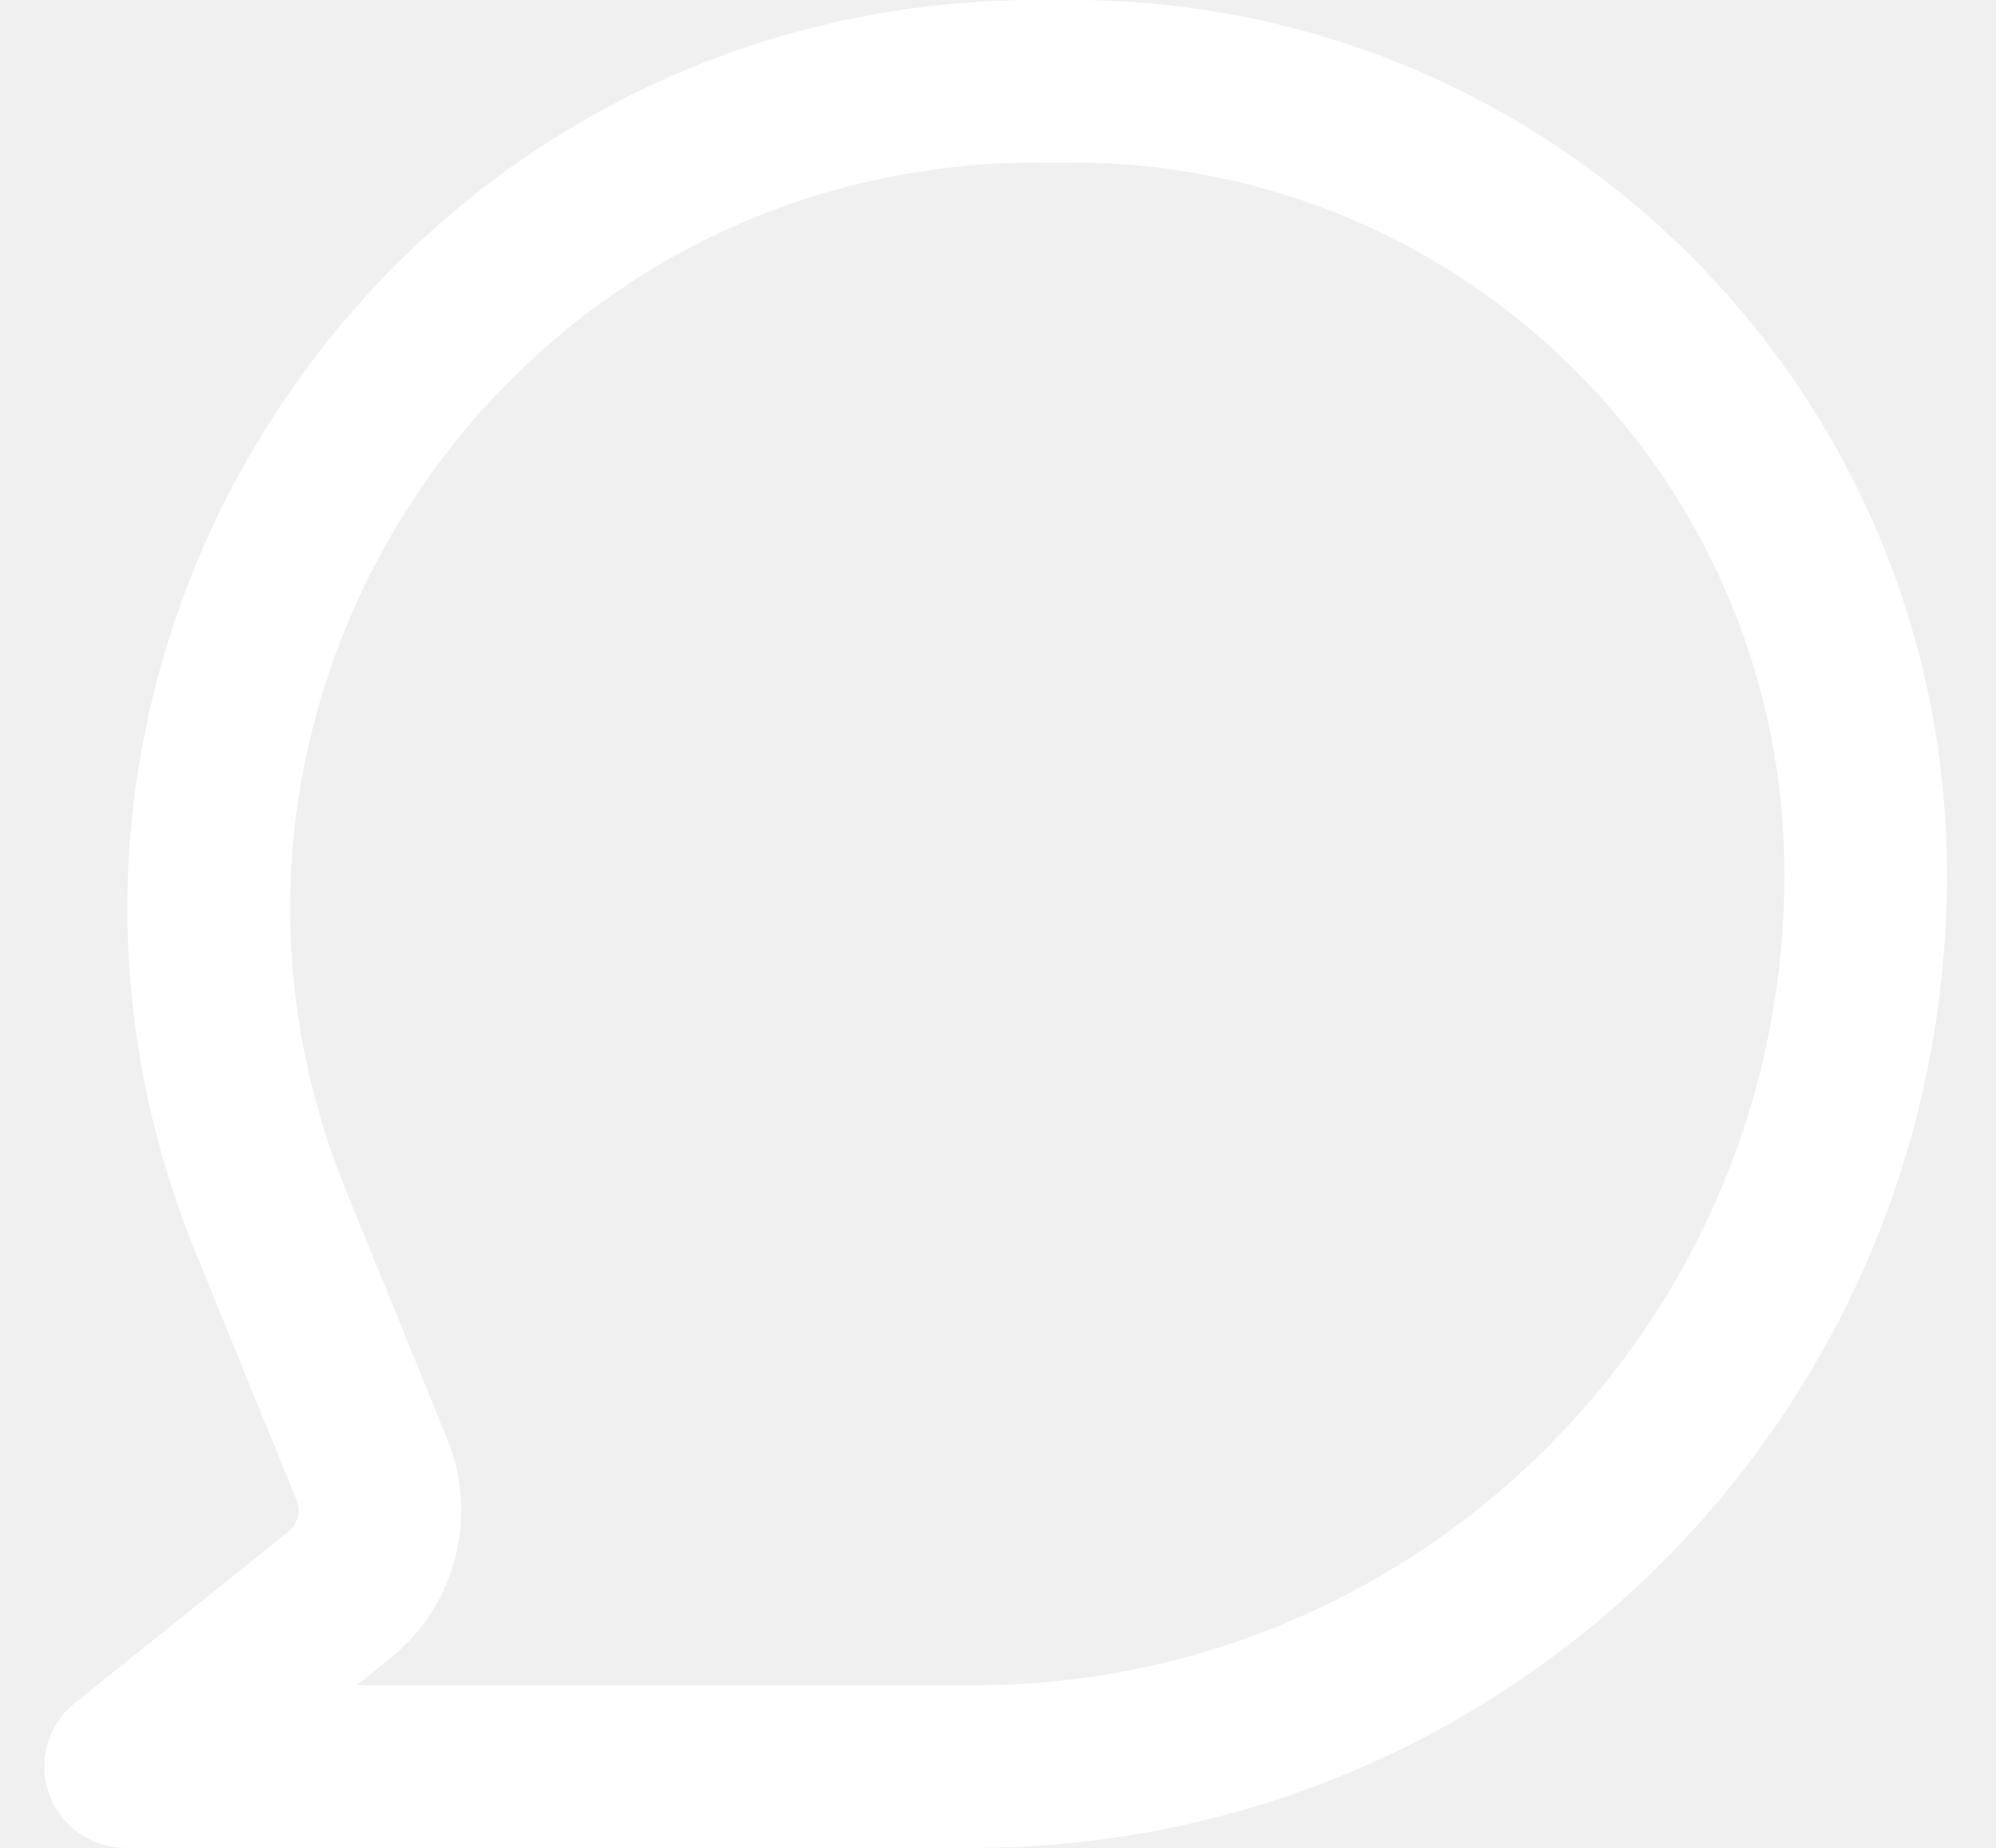
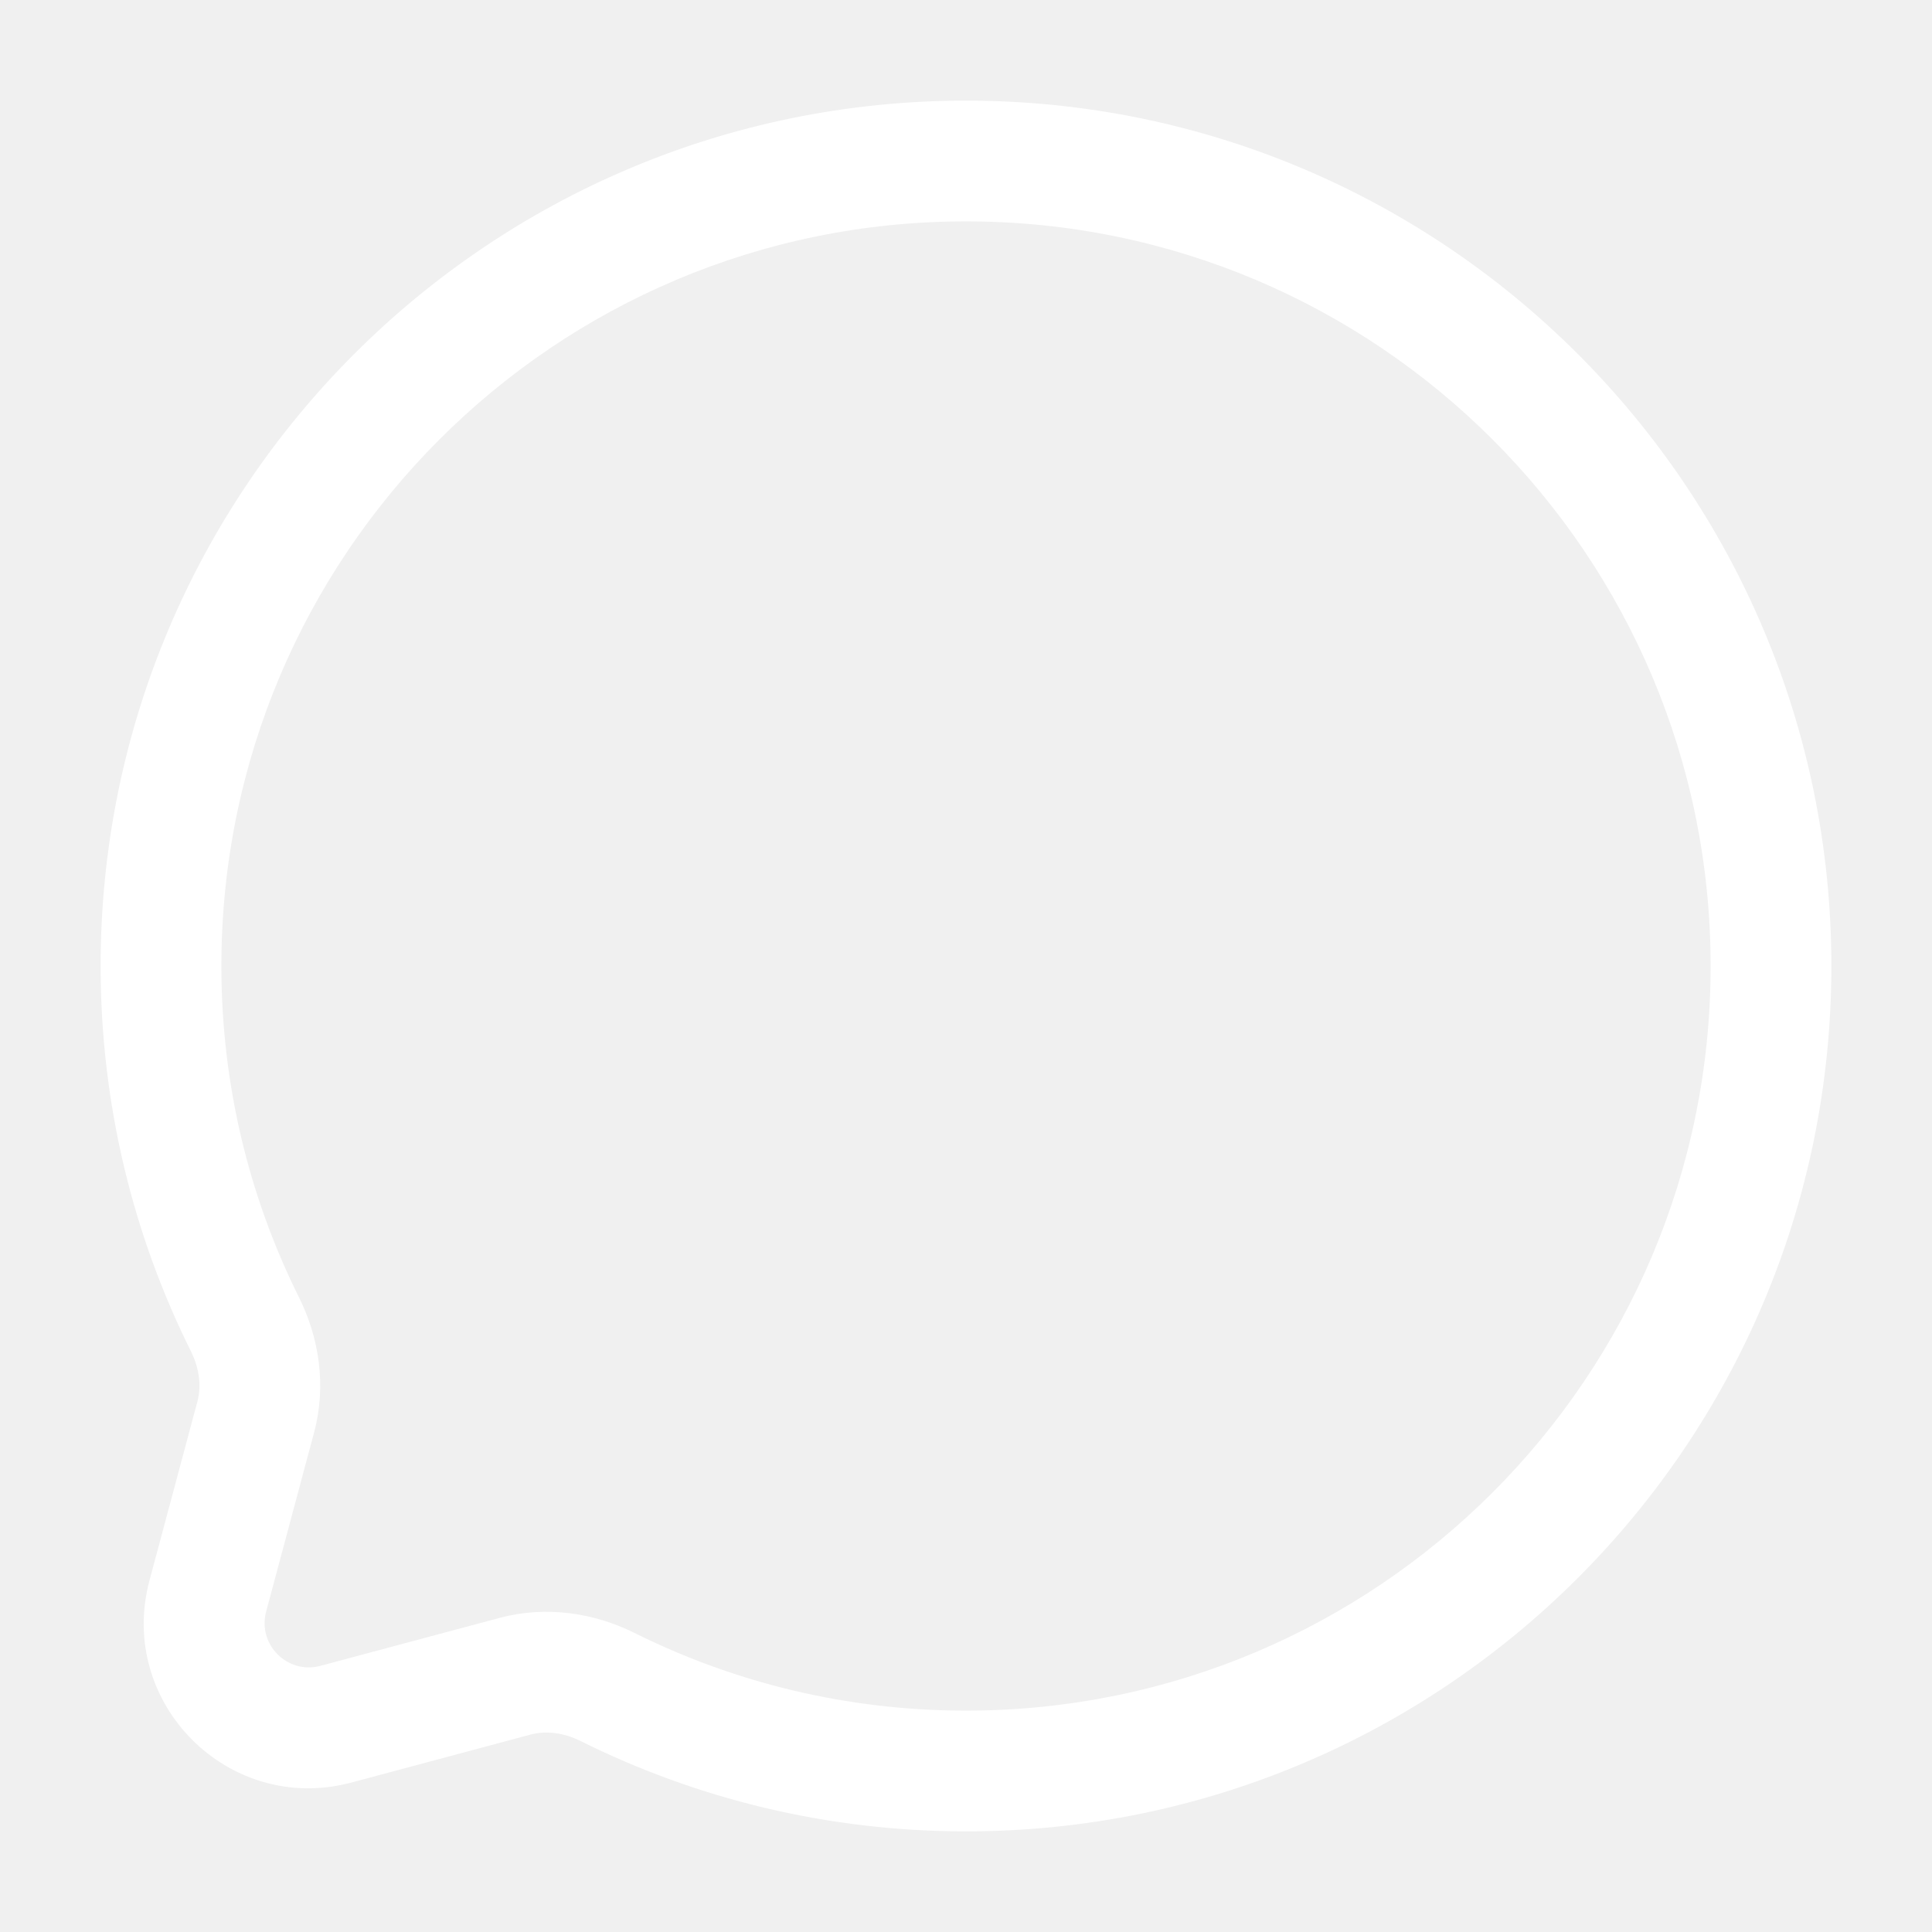
- <svg xmlns="http://www.w3.org/2000/svg" width="current" height="current" viewBox="0 0 27 25" fill="none">
-   <path fill-rule="evenodd" clip-rule="evenodd" d="M2.645 16.942C-0.651 8.852 5.301 0 14.036 0H14.508C21.041 0 26.337 5.296 26.337 11.829C26.337 19.103 20.44 25 13.166 25H1.7C1.233 25 0.817 24.706 0.662 24.265C0.507 23.825 0.647 23.335 1.011 23.043L3.902 20.721C4.028 20.62 4.073 20.447 4.012 20.297L2.645 16.942ZM14.036 2.199C6.863 2.199 1.975 9.468 4.682 16.112L6.049 19.467C6.477 20.518 6.164 21.726 5.279 22.436L4.825 22.801H13.166C19.226 22.801 24.138 17.889 24.138 11.829C24.138 6.511 19.826 2.199 14.508 2.199H14.036Z" fill="white" />
+ <svg xmlns="http://www.w3.org/2000/svg" width="current" height="current" viewBox="0 0 24 24" fill="none">
+   <path fill-rule="evenodd" clip-rule="evenodd" d="M22.75 12C22.75 6.063 17.937 1.25 12 1.25C6.063 1.25 1.25 6.063 1.25 12C1.25 13.718 1.654 15.345 2.372 16.787C2.479 17.002 2.502 17.222 2.453 17.407L1.857 19.633C1.449 21.157 2.843 22.551 4.367 22.143L6.593 21.547C6.778 21.498 6.998 21.521 7.213 21.628C8.656 22.346 10.282 22.75 12 22.75C17.937 22.75 22.75 17.937 22.75 12ZM12 2.75C17.109 2.75 21.25 6.891 21.25 12C21.25 17.109 17.109 21.25 12 21.25C10.519 21.25 9.121 20.902 7.882 20.285C7.385 20.038 6.79 19.942 6.206 20.098L3.979 20.694C3.571 20.803 3.197 20.429 3.306 20.02L3.902 17.794C4.058 17.21 3.963 16.616 3.715 16.118C3.098 14.879 2.75 13.481 2.75 12C2.75 6.891 6.891 2.75 12 2.75Z" fill="white" />
</svg>
